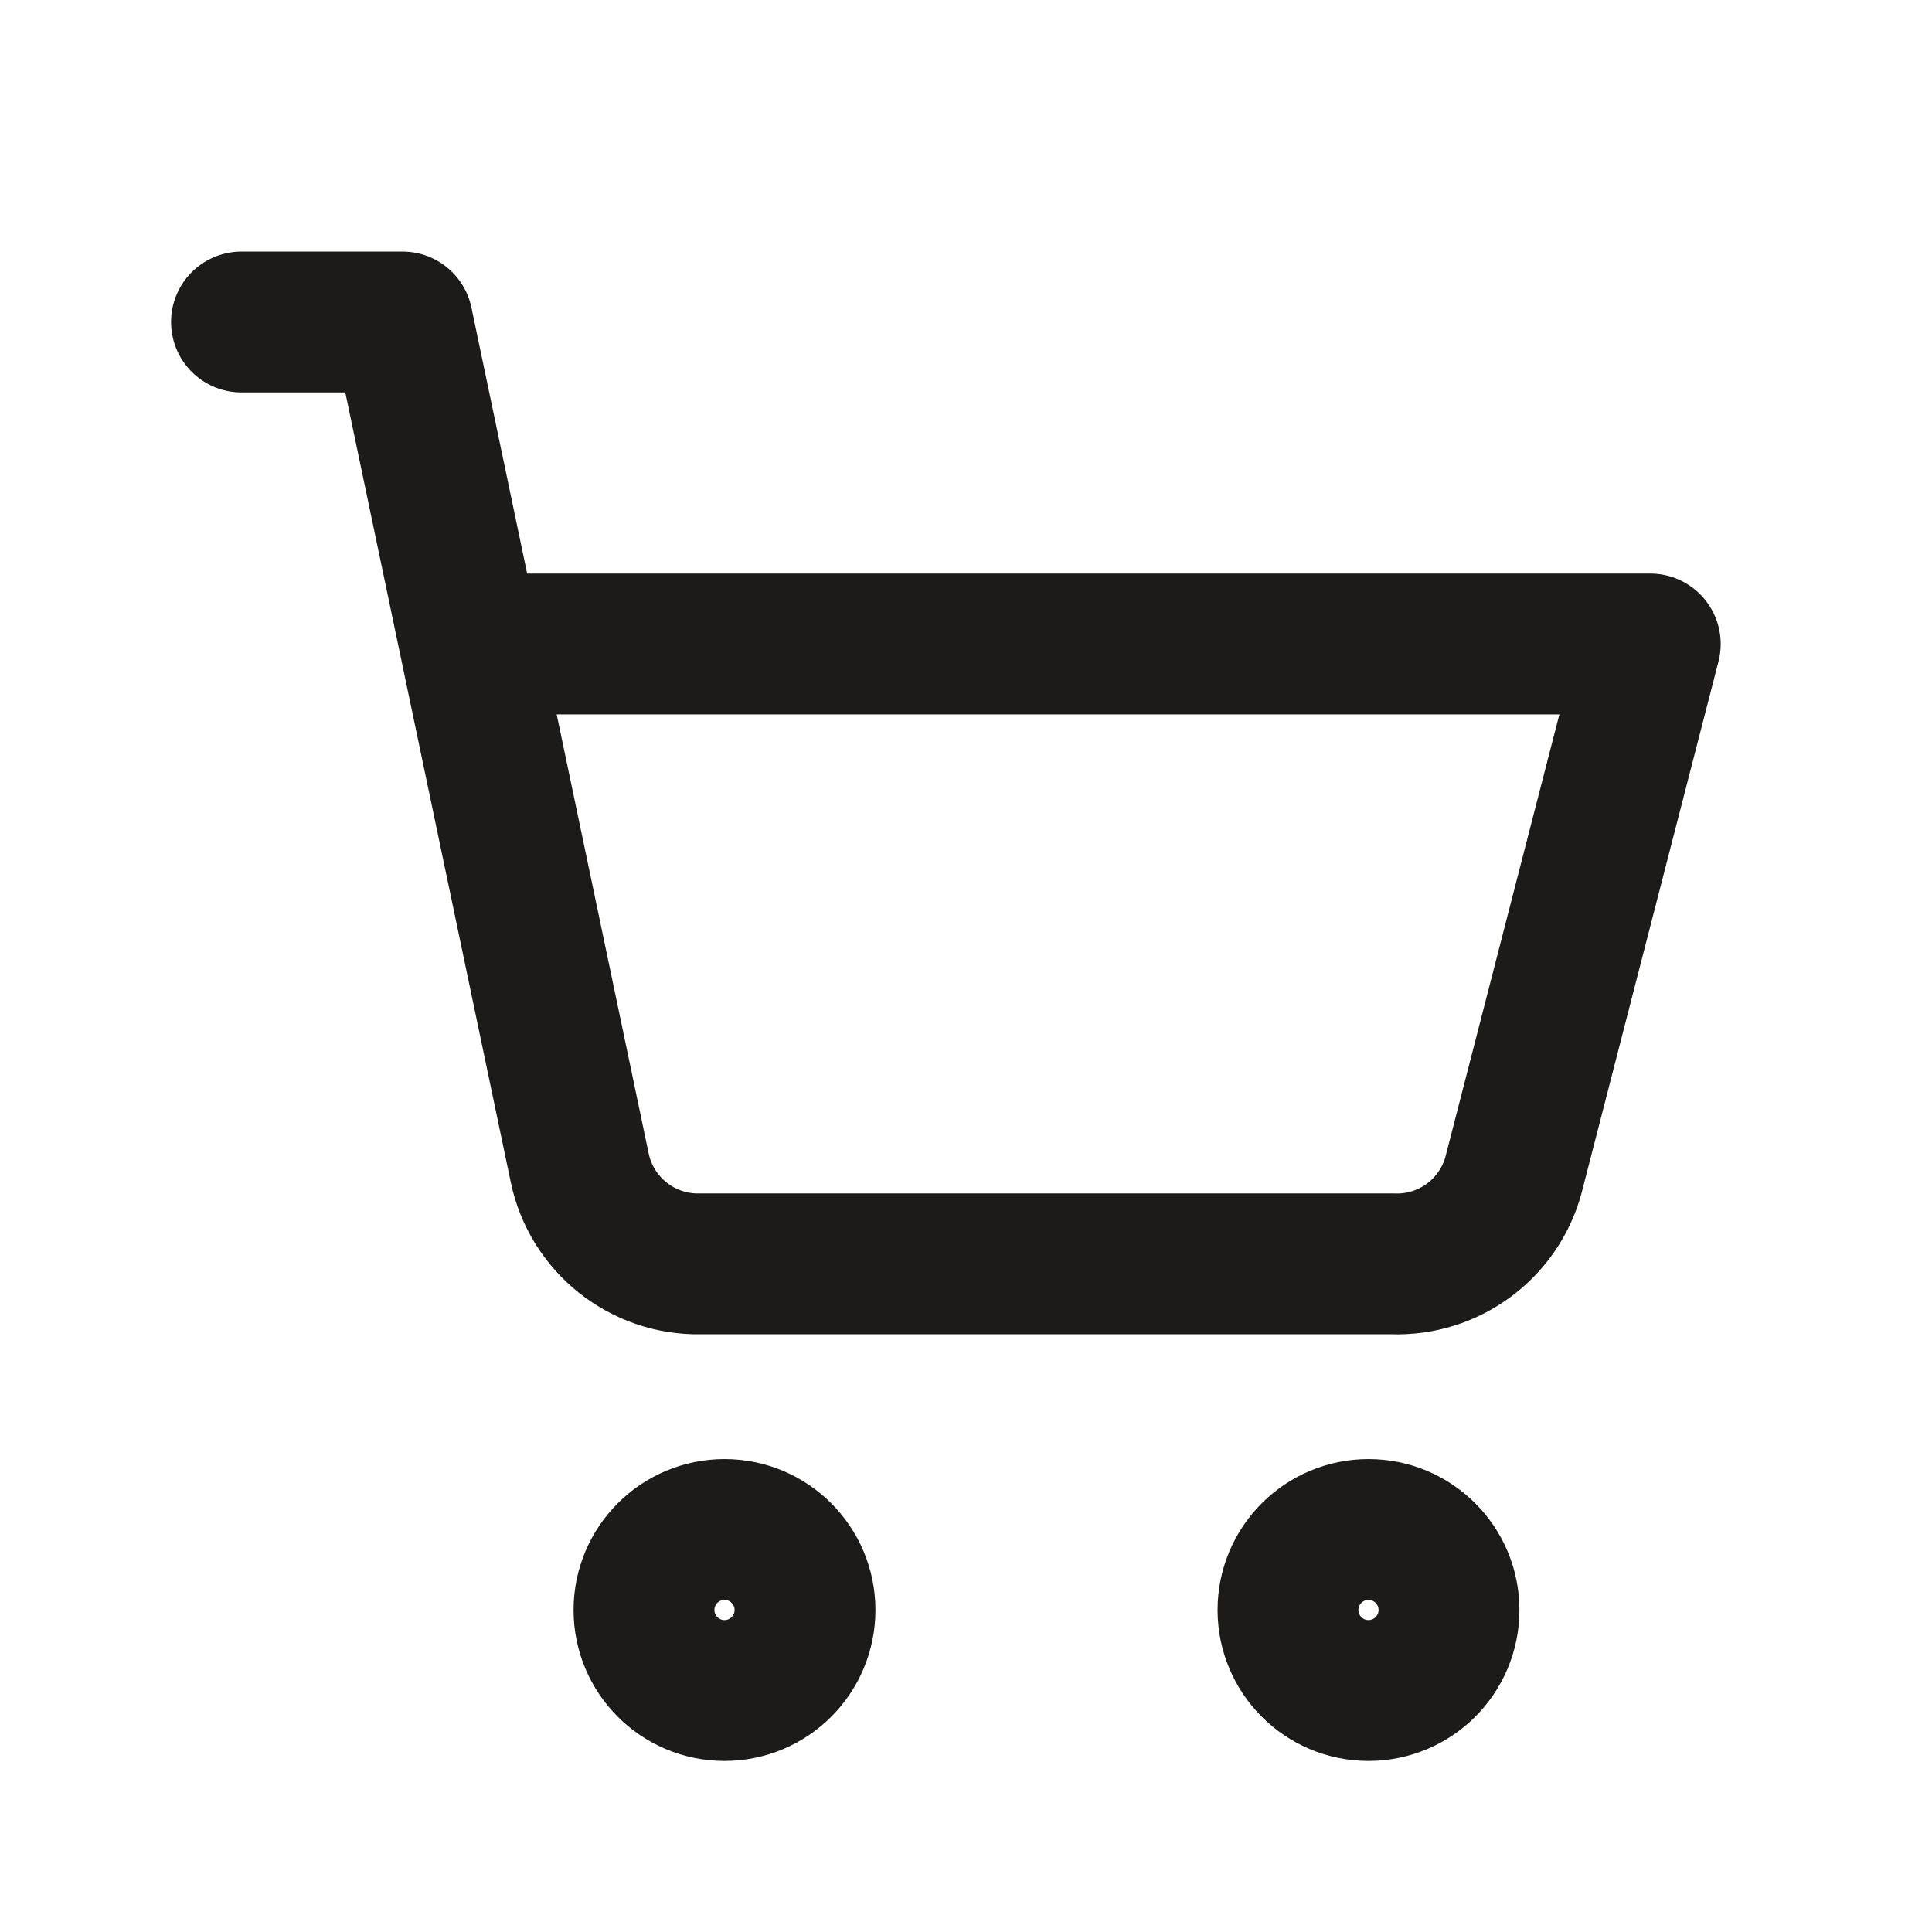
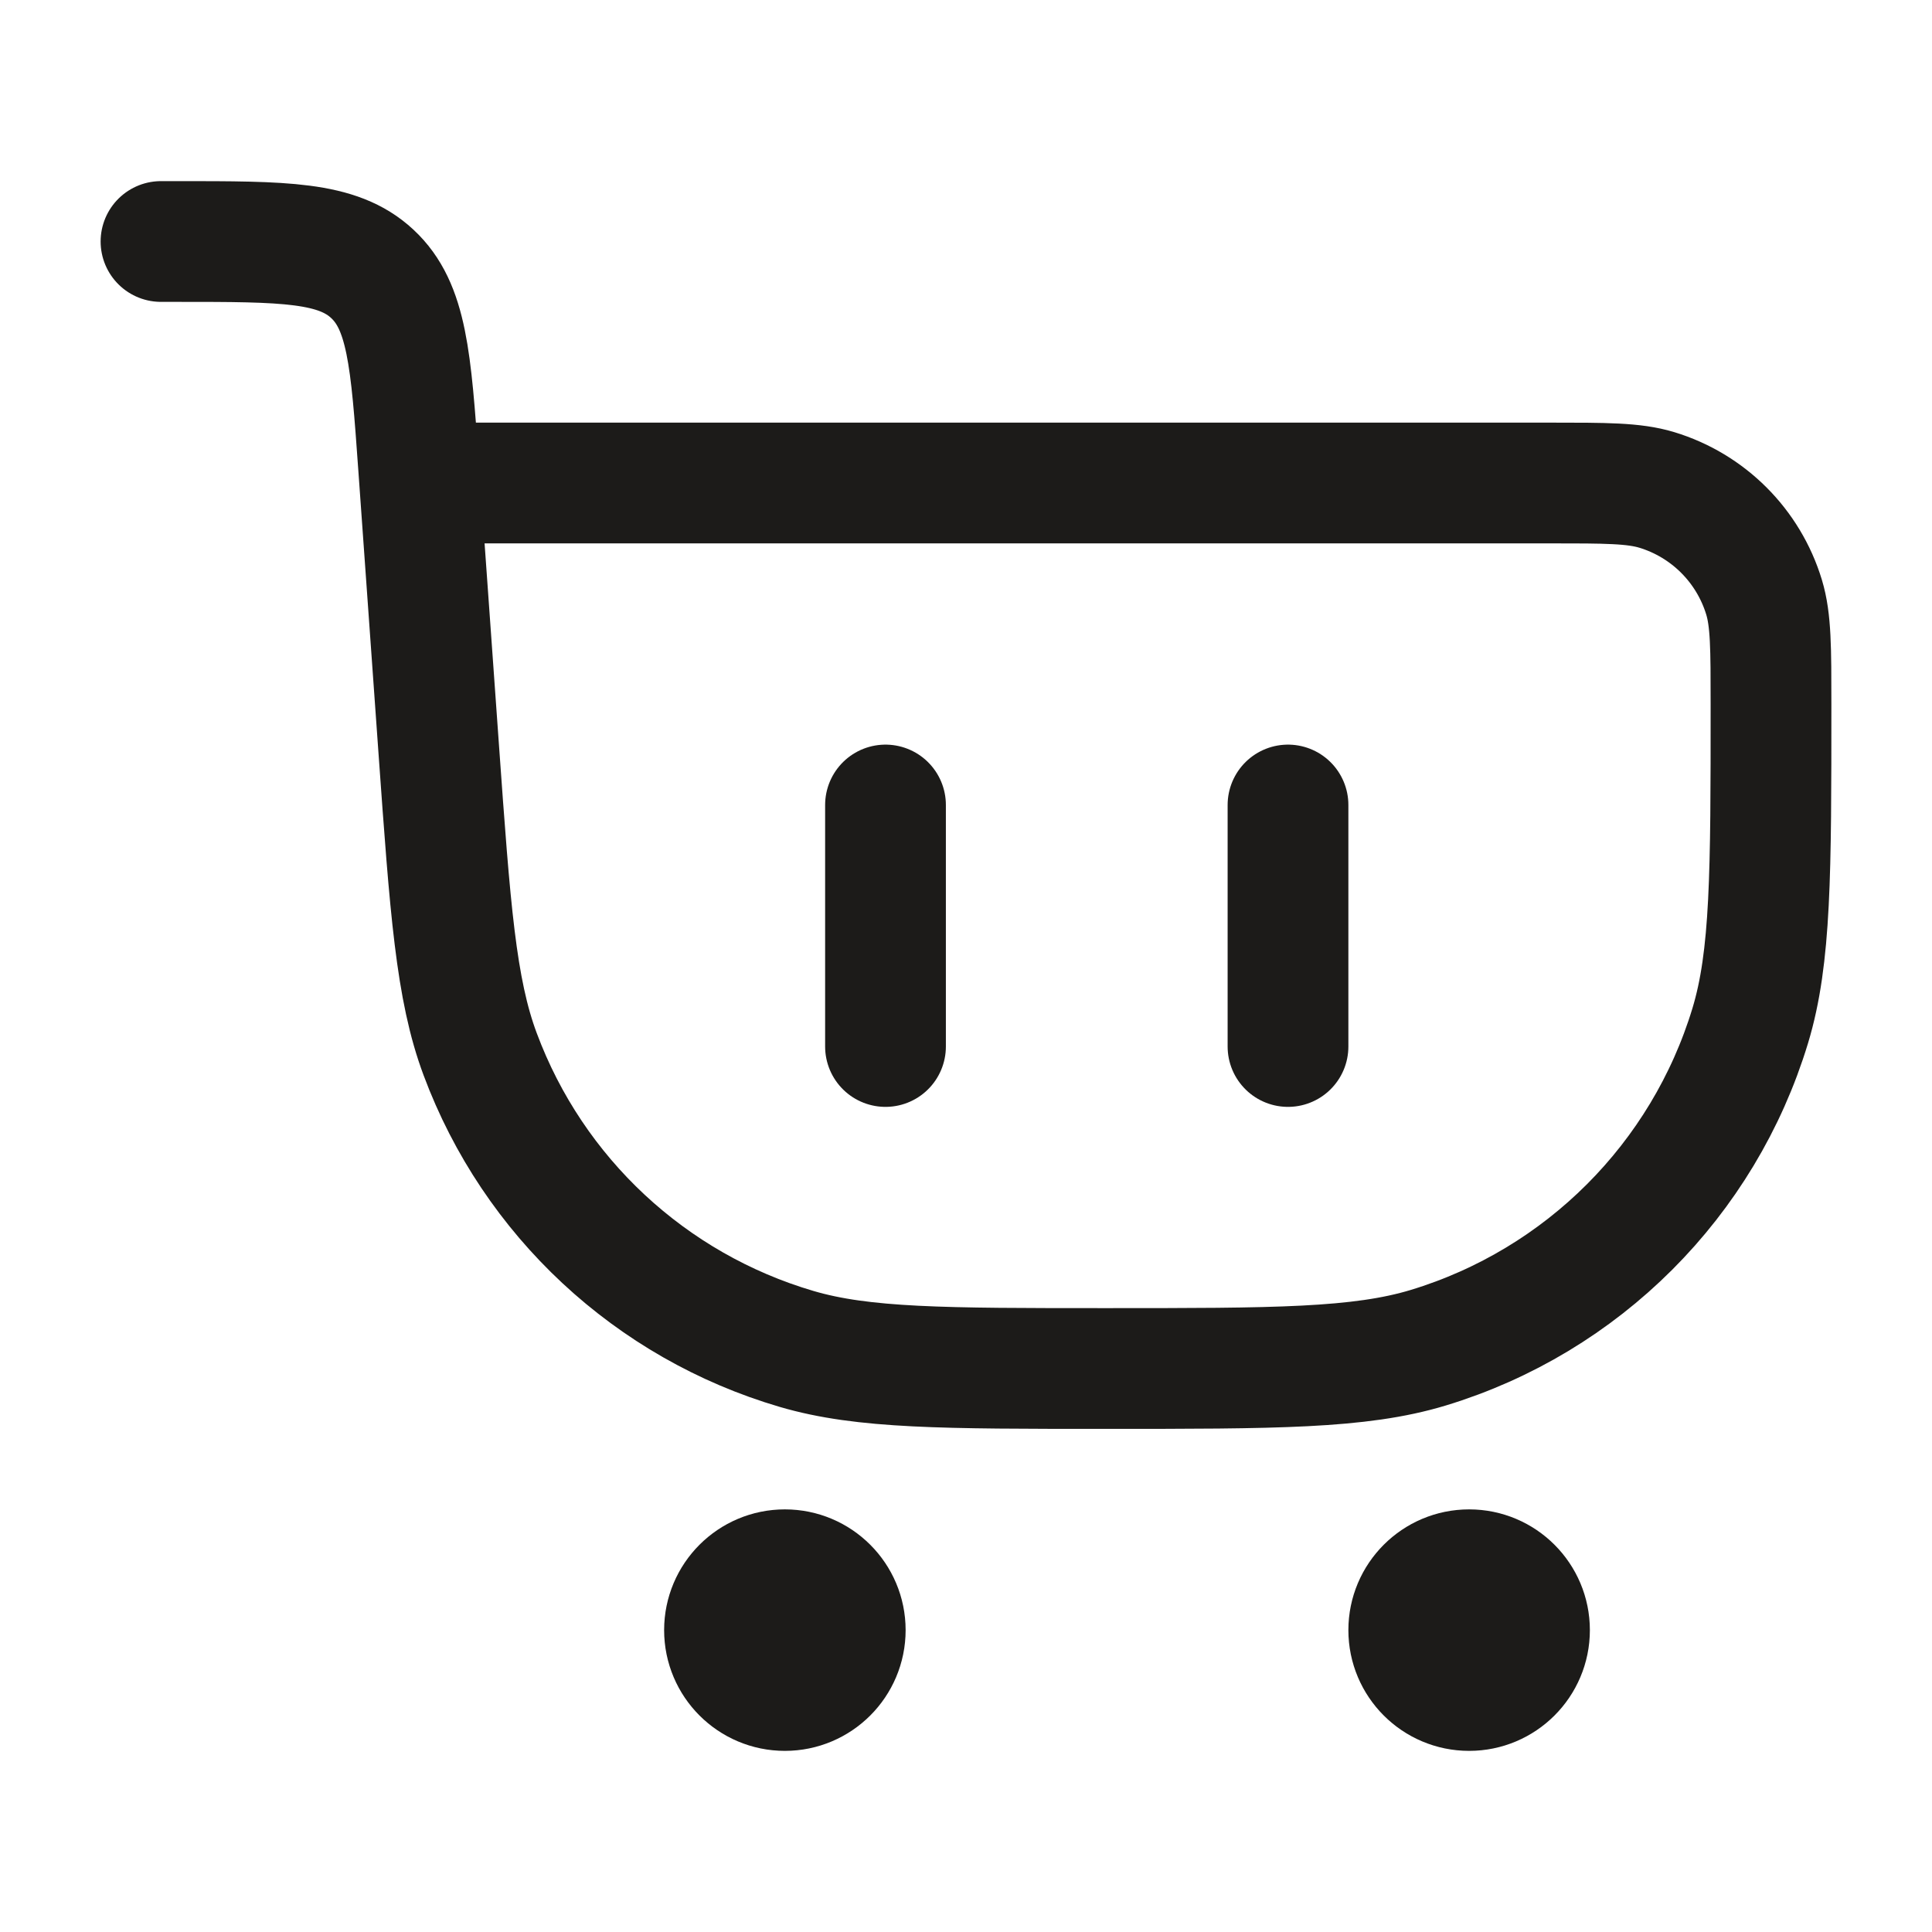
- <svg xmlns="http://www.w3.org/2000/svg" width="24" height="24" viewBox="0 0 24 24" fill="none" stroke="#1C1B19" stroke-width="1.75" stroke-linecap="round" stroke-linejoin="round">
-   <path d="M3 4h2l2.2 10.5a1.5 1.5 0 0 0 1.5 1.2h8.6a1.5 1.5 0 0 0 1.5-1.1L20.5 8H6.2M9 19a1 1 0 1 1 0 2a1 1 0 0 1 0-2zM17 19a1 1 0 1 1 0 2a1 1 0 0 1 0-2z" />
+ <svg xmlns="http://www.w3.org/2000/svg" width="24" height="24" viewBox="0 0 24 24" fill="none" stroke="#1C1B19" stroke-width="1.5" stroke-linecap="round" stroke-linejoin="round">
+   <path d="M10.5 20.25C10.5 20.664 10.164 21 9.75 21C9.336 21 9 20.664 9 20.25C9 19.836 9.336 19.5 9.75 19.5C10.164 19.5 10.5 19.836 10.5 20.25Z" />
+   <path d="M19 20.25C19 20.664 18.664 21 18.25 21C17.836 21 17.5 20.664 17.5 20.25C17.5 19.836 17.836 19.5 18.25 19.5C18.664 19.5 19 19.836 19 20.25Z" />
+   <path d="M2 3H2.207C3.531 3 4.194 3 4.625 3.402C5.057 3.804 5.105 4.465 5.199 5.786L5.45 9.305C5.592 11.294 5.663 12.288 5.965 13.096C6.625 14.868 8.082 16.224 9.896 16.757C10.724 17 11.727 17 13.732 17C15.837 17 16.89 17 17.742 16.742C19.659 16.16 21.16 14.659 21.742 12.742C22 11.89 22 10.843 22 8.75C22 8.052 22 7.703 21.914 7.419C21.72 6.78 21.22 6.28 20.581 6.086C20.297 6 19.948 6 19.25 6H5.5" />
+   <path d="M16 10V13M11 10V13" />
</svg>
